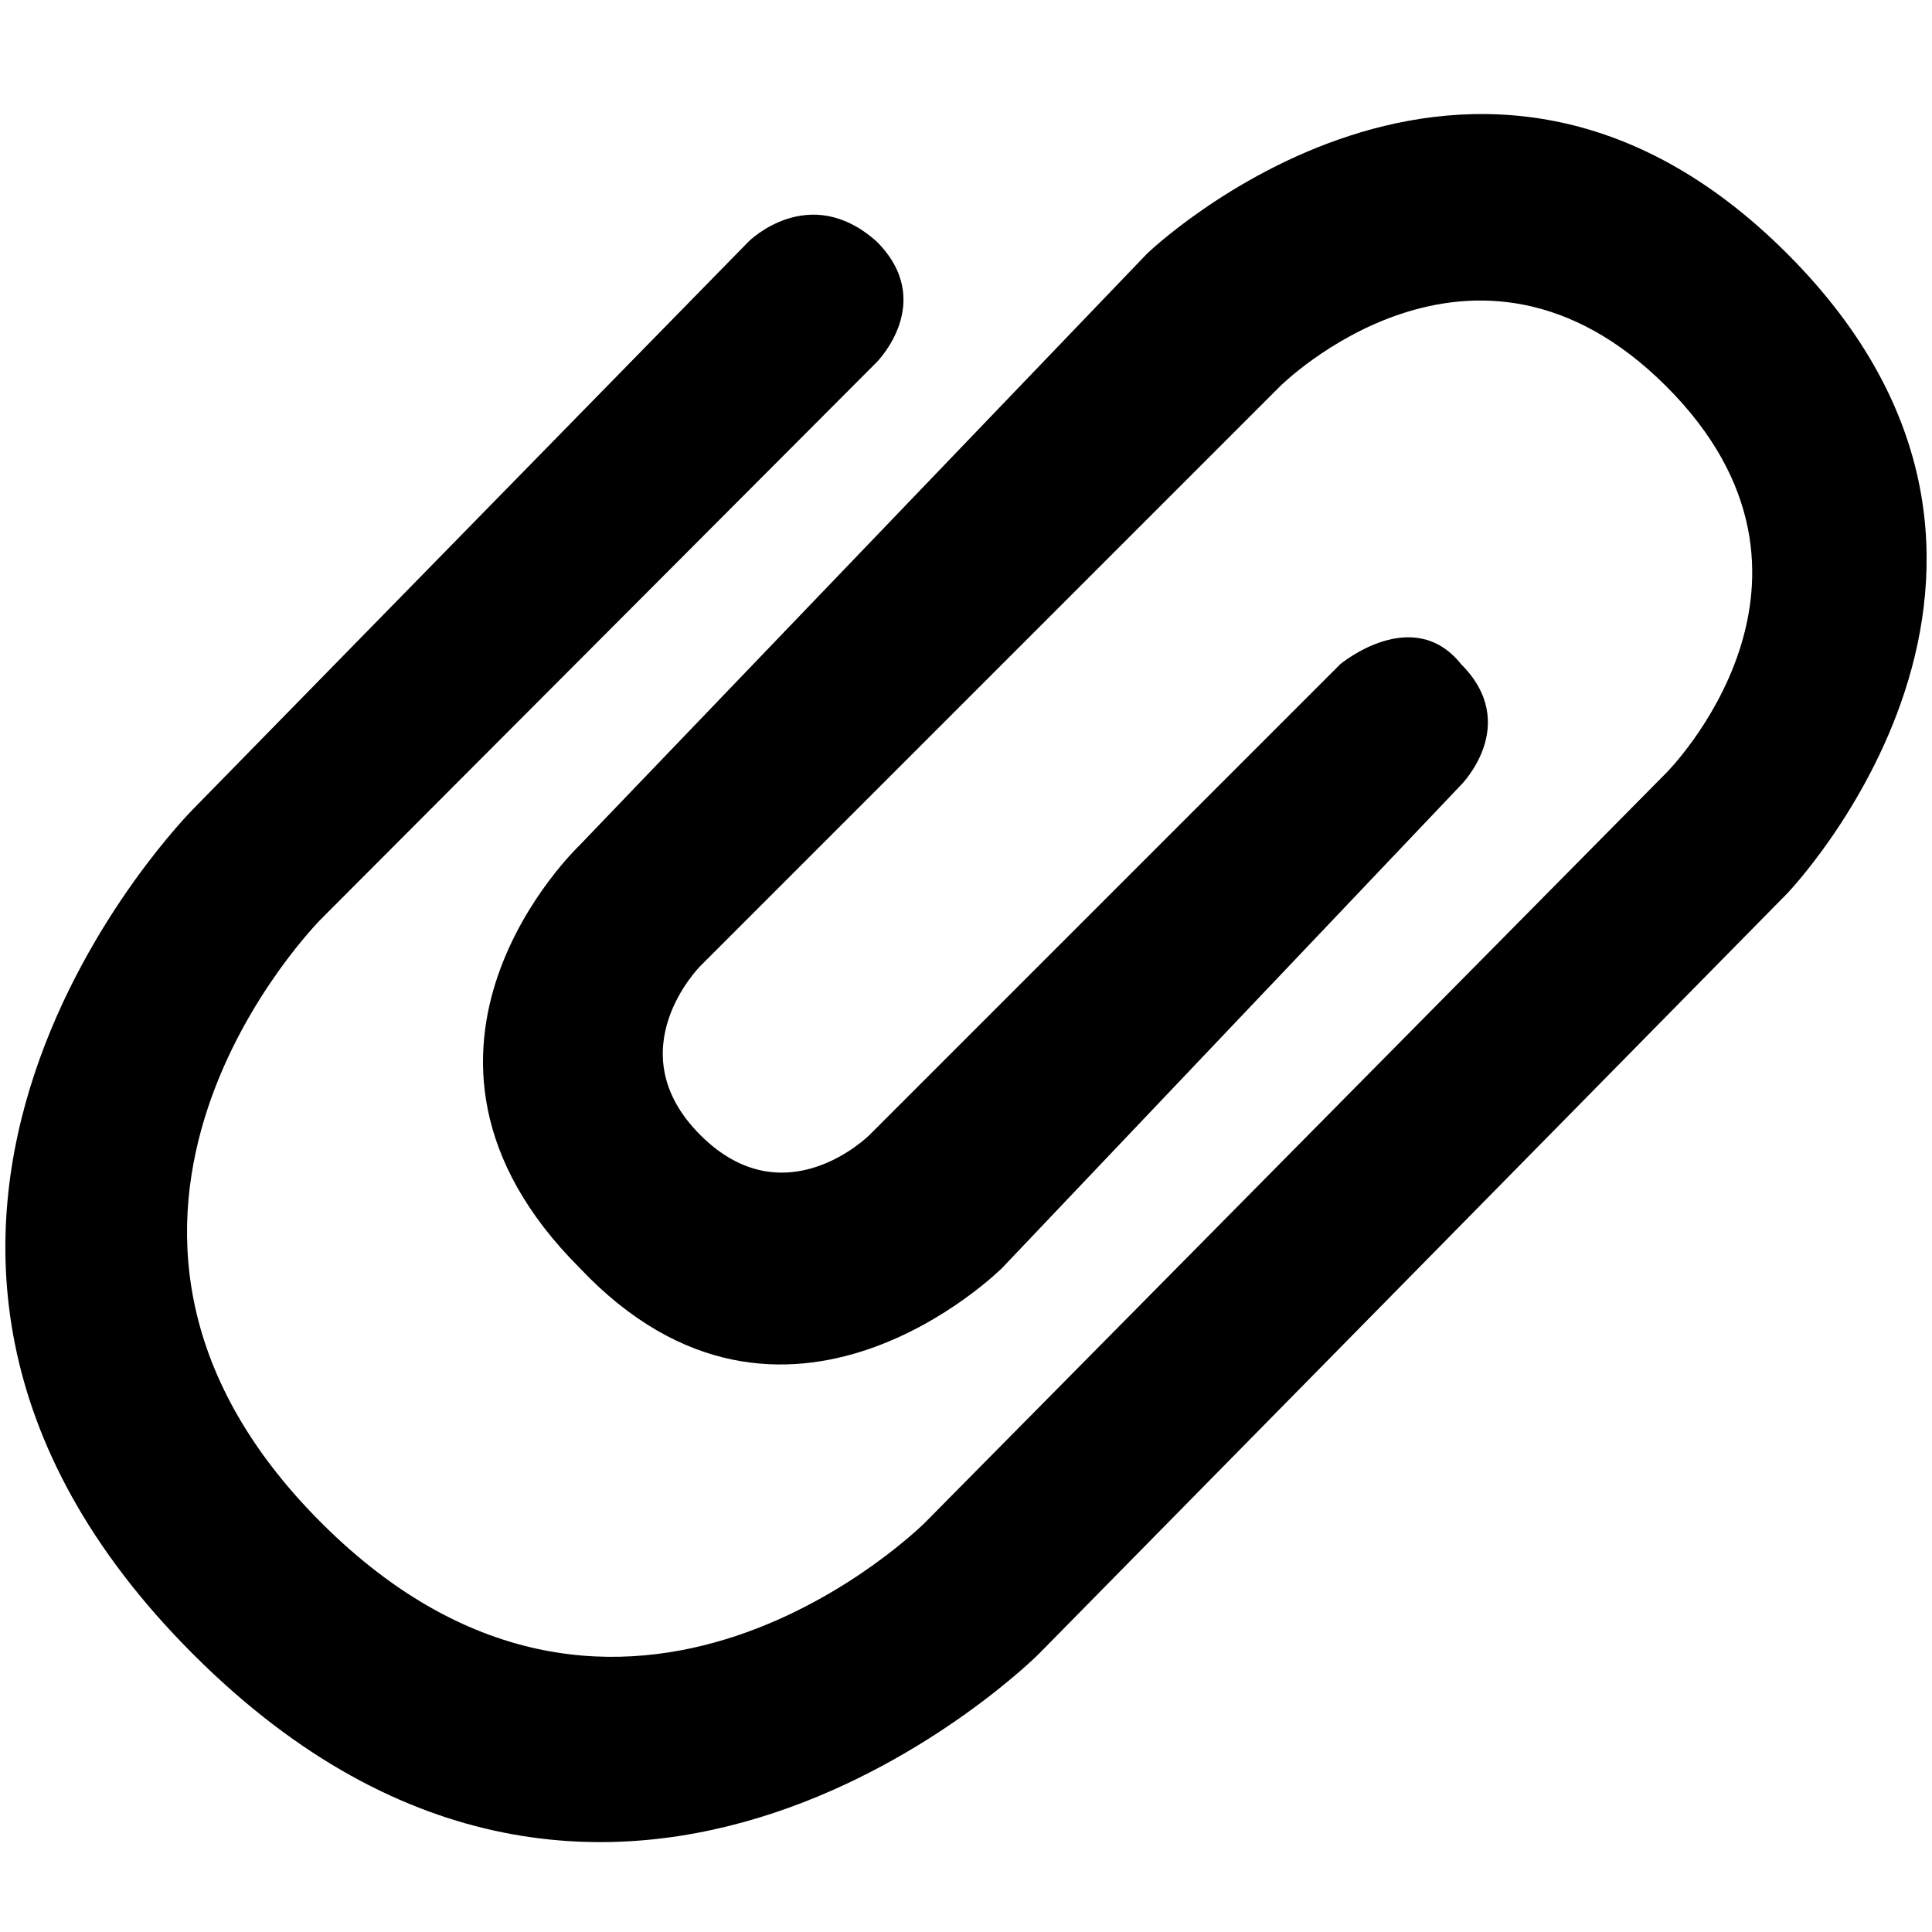
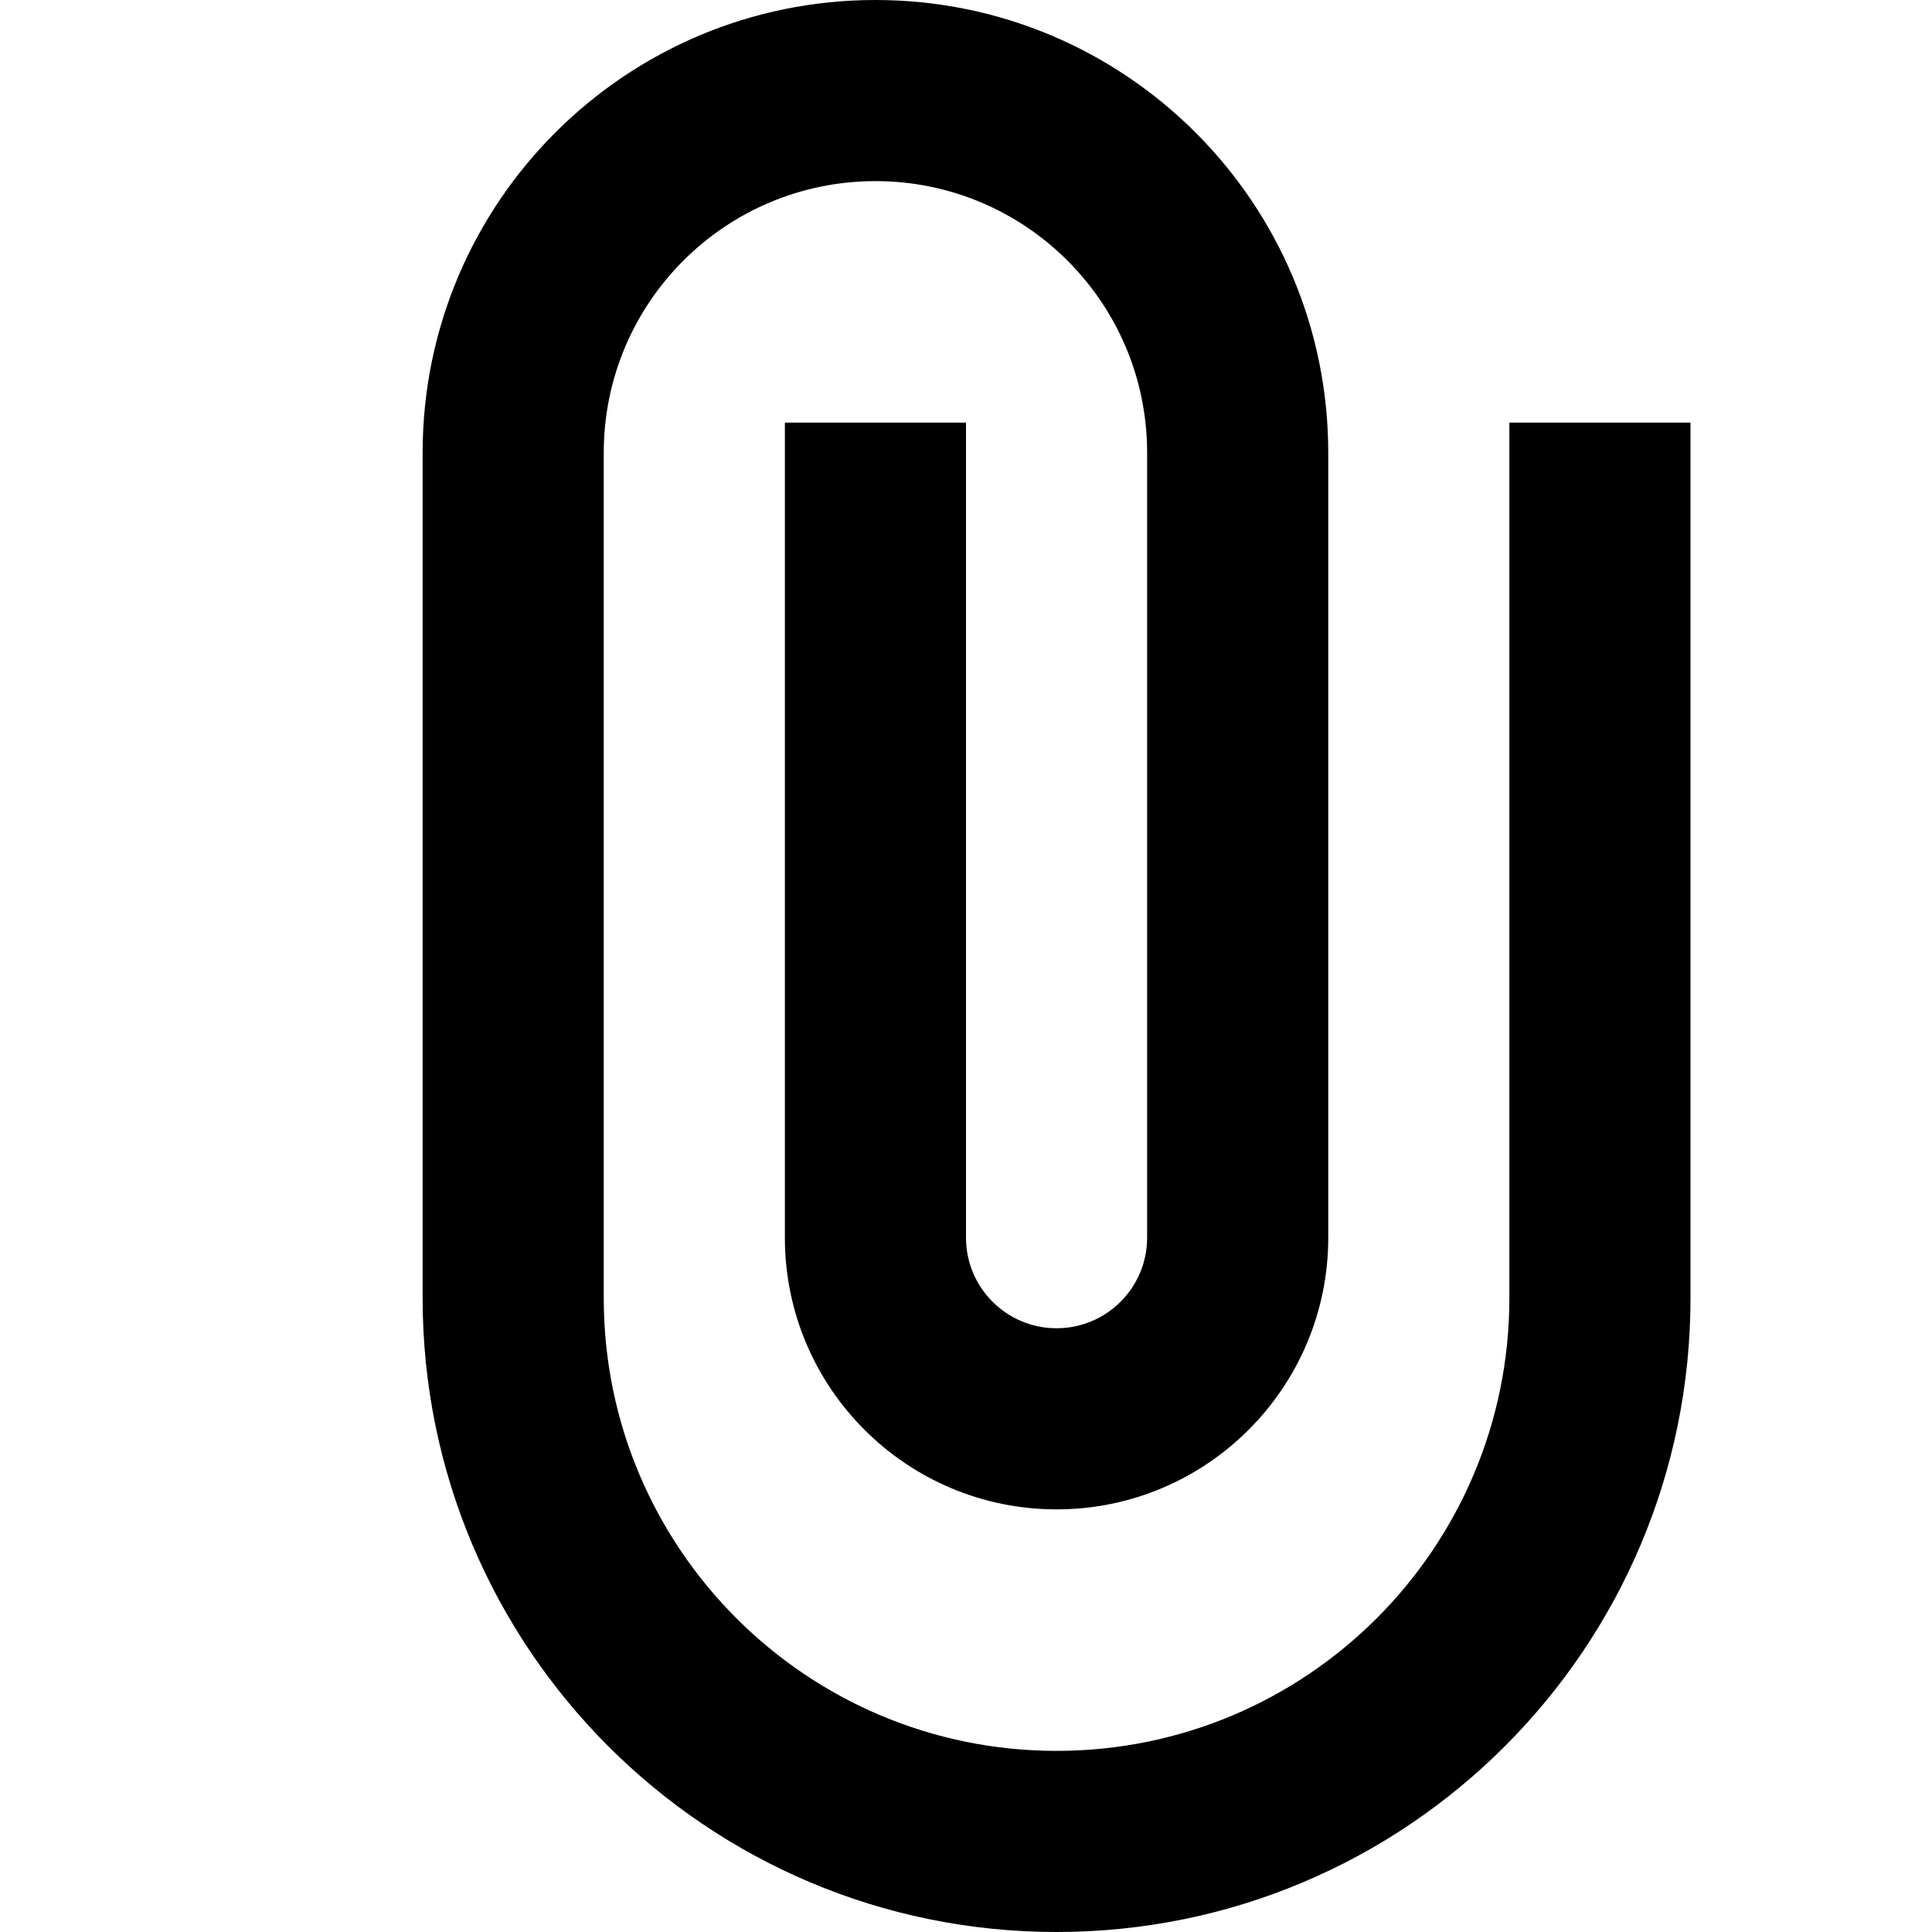
- <svg xmlns="http://www.w3.org/2000/svg" height="16" width="16">
-   <path d="M6.2 2s.5-.5 1.06 0c.5.5 0 1 0 1l-4.6 4.61s-2.5 2.5 0 5 5 0 5 0L13.8 6.4s1.6-1.6 0-3.2-3.2 0-3.2 0L5.8 8s-.7.7 0 1.4 1.4 0 1.4 0l3.9-3.9s.6-.5 1 0c.5.5 0 1 0 1l-3.8 4s-1.8 1.8-3.5 0C3 8.7 4.8 7 4.8 7l4.7-4.9s2.7-2.6 5.3 0c2.6 2.6 0 5.3 0 5.3l-6.2 6.3s-3.5 3.5-7 0 0-7 0-7z" />
+ <svg xmlns="http://www.w3.org/2000/svg" width="16" height="16" viewBox="0 0 16 16" fill="none">
+   <path d="M3.5 3.75C3.5 1.679 5.179 0 7.25 0C9.321 0 11 1.679 11 3.75V10.25C11 11.492 9.992 12.5 8.75 12.5C7.508 12.5 6.5 11.492 6.5 10.25V3.5H8V10.25C8 10.664 8.336 11 8.75 11C9.164 11 9.5 10.664 9.5 10.25V3.75C9.5 2.507 8.493 1.5 7.25 1.5C6.007 1.5 5 2.507 5 3.75V10.75C5 12.821 6.679 14.5 8.75 14.5C10.821 14.5 12.5 12.821 12.5 10.75V3.5H14V10.75C14 13.649 11.649 16 8.75 16C5.851 16 3.5 13.649 3.5 10.75V3.75Z" fill="black" />
</svg>
